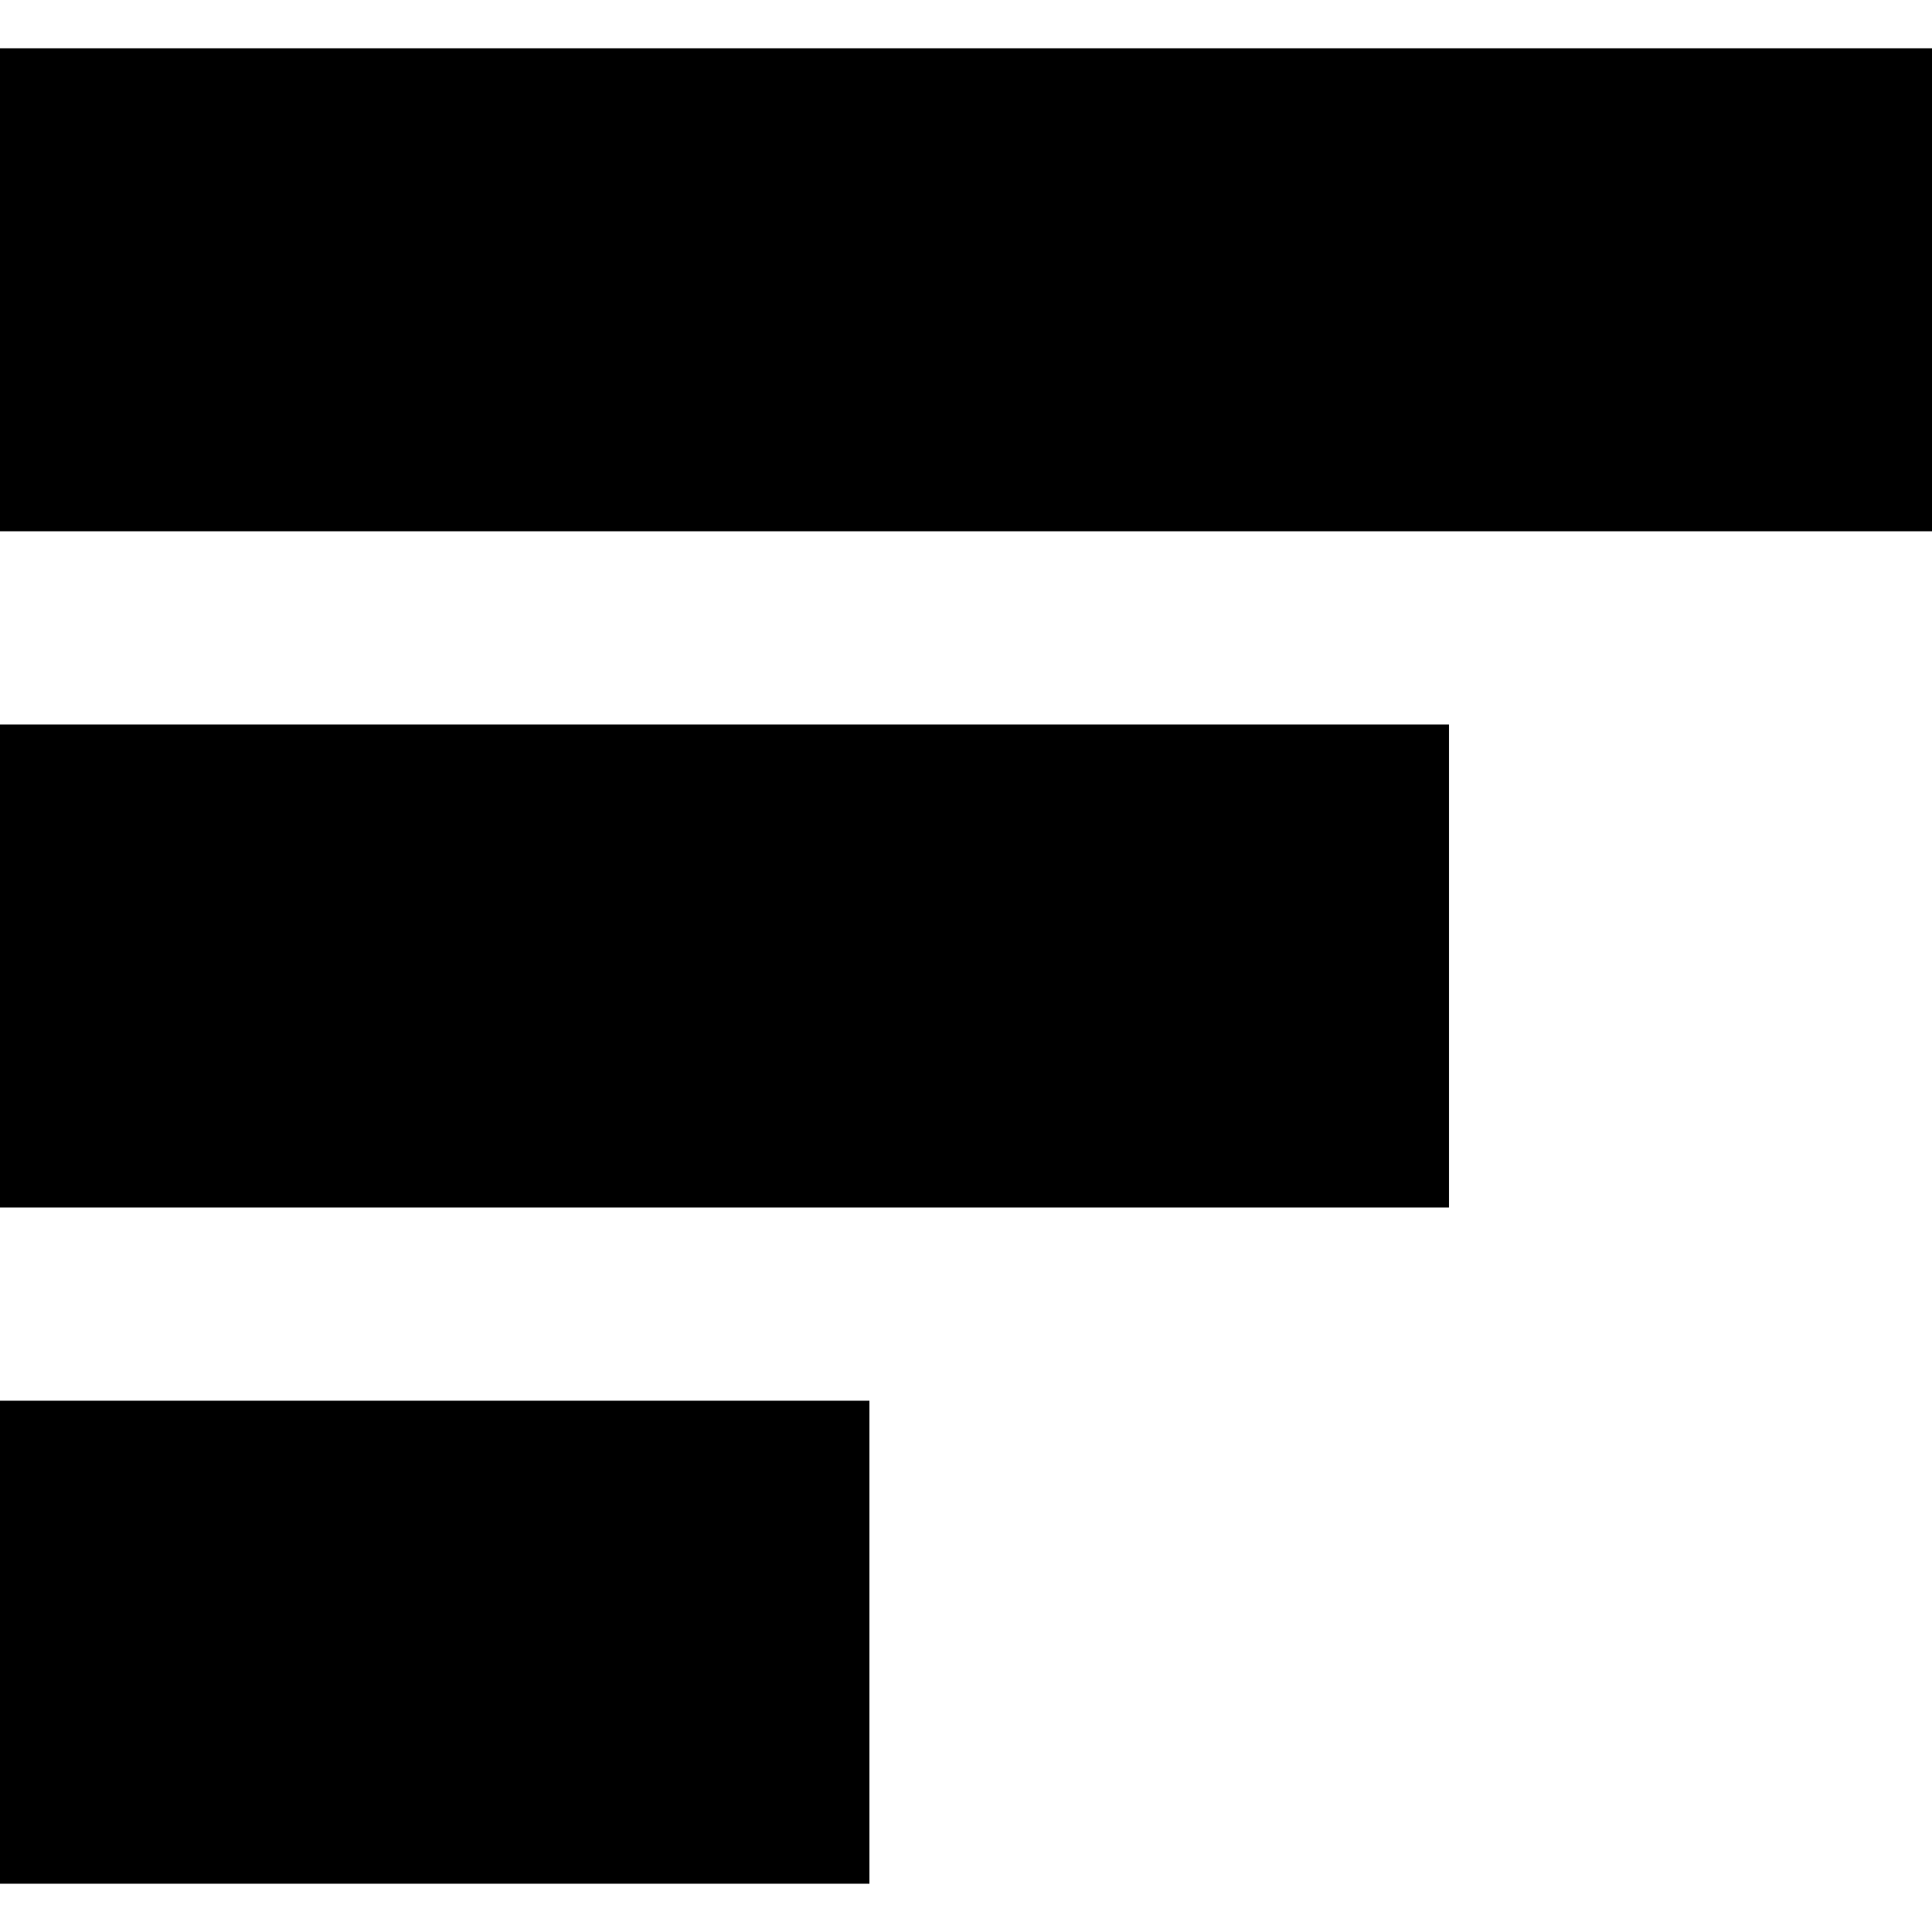
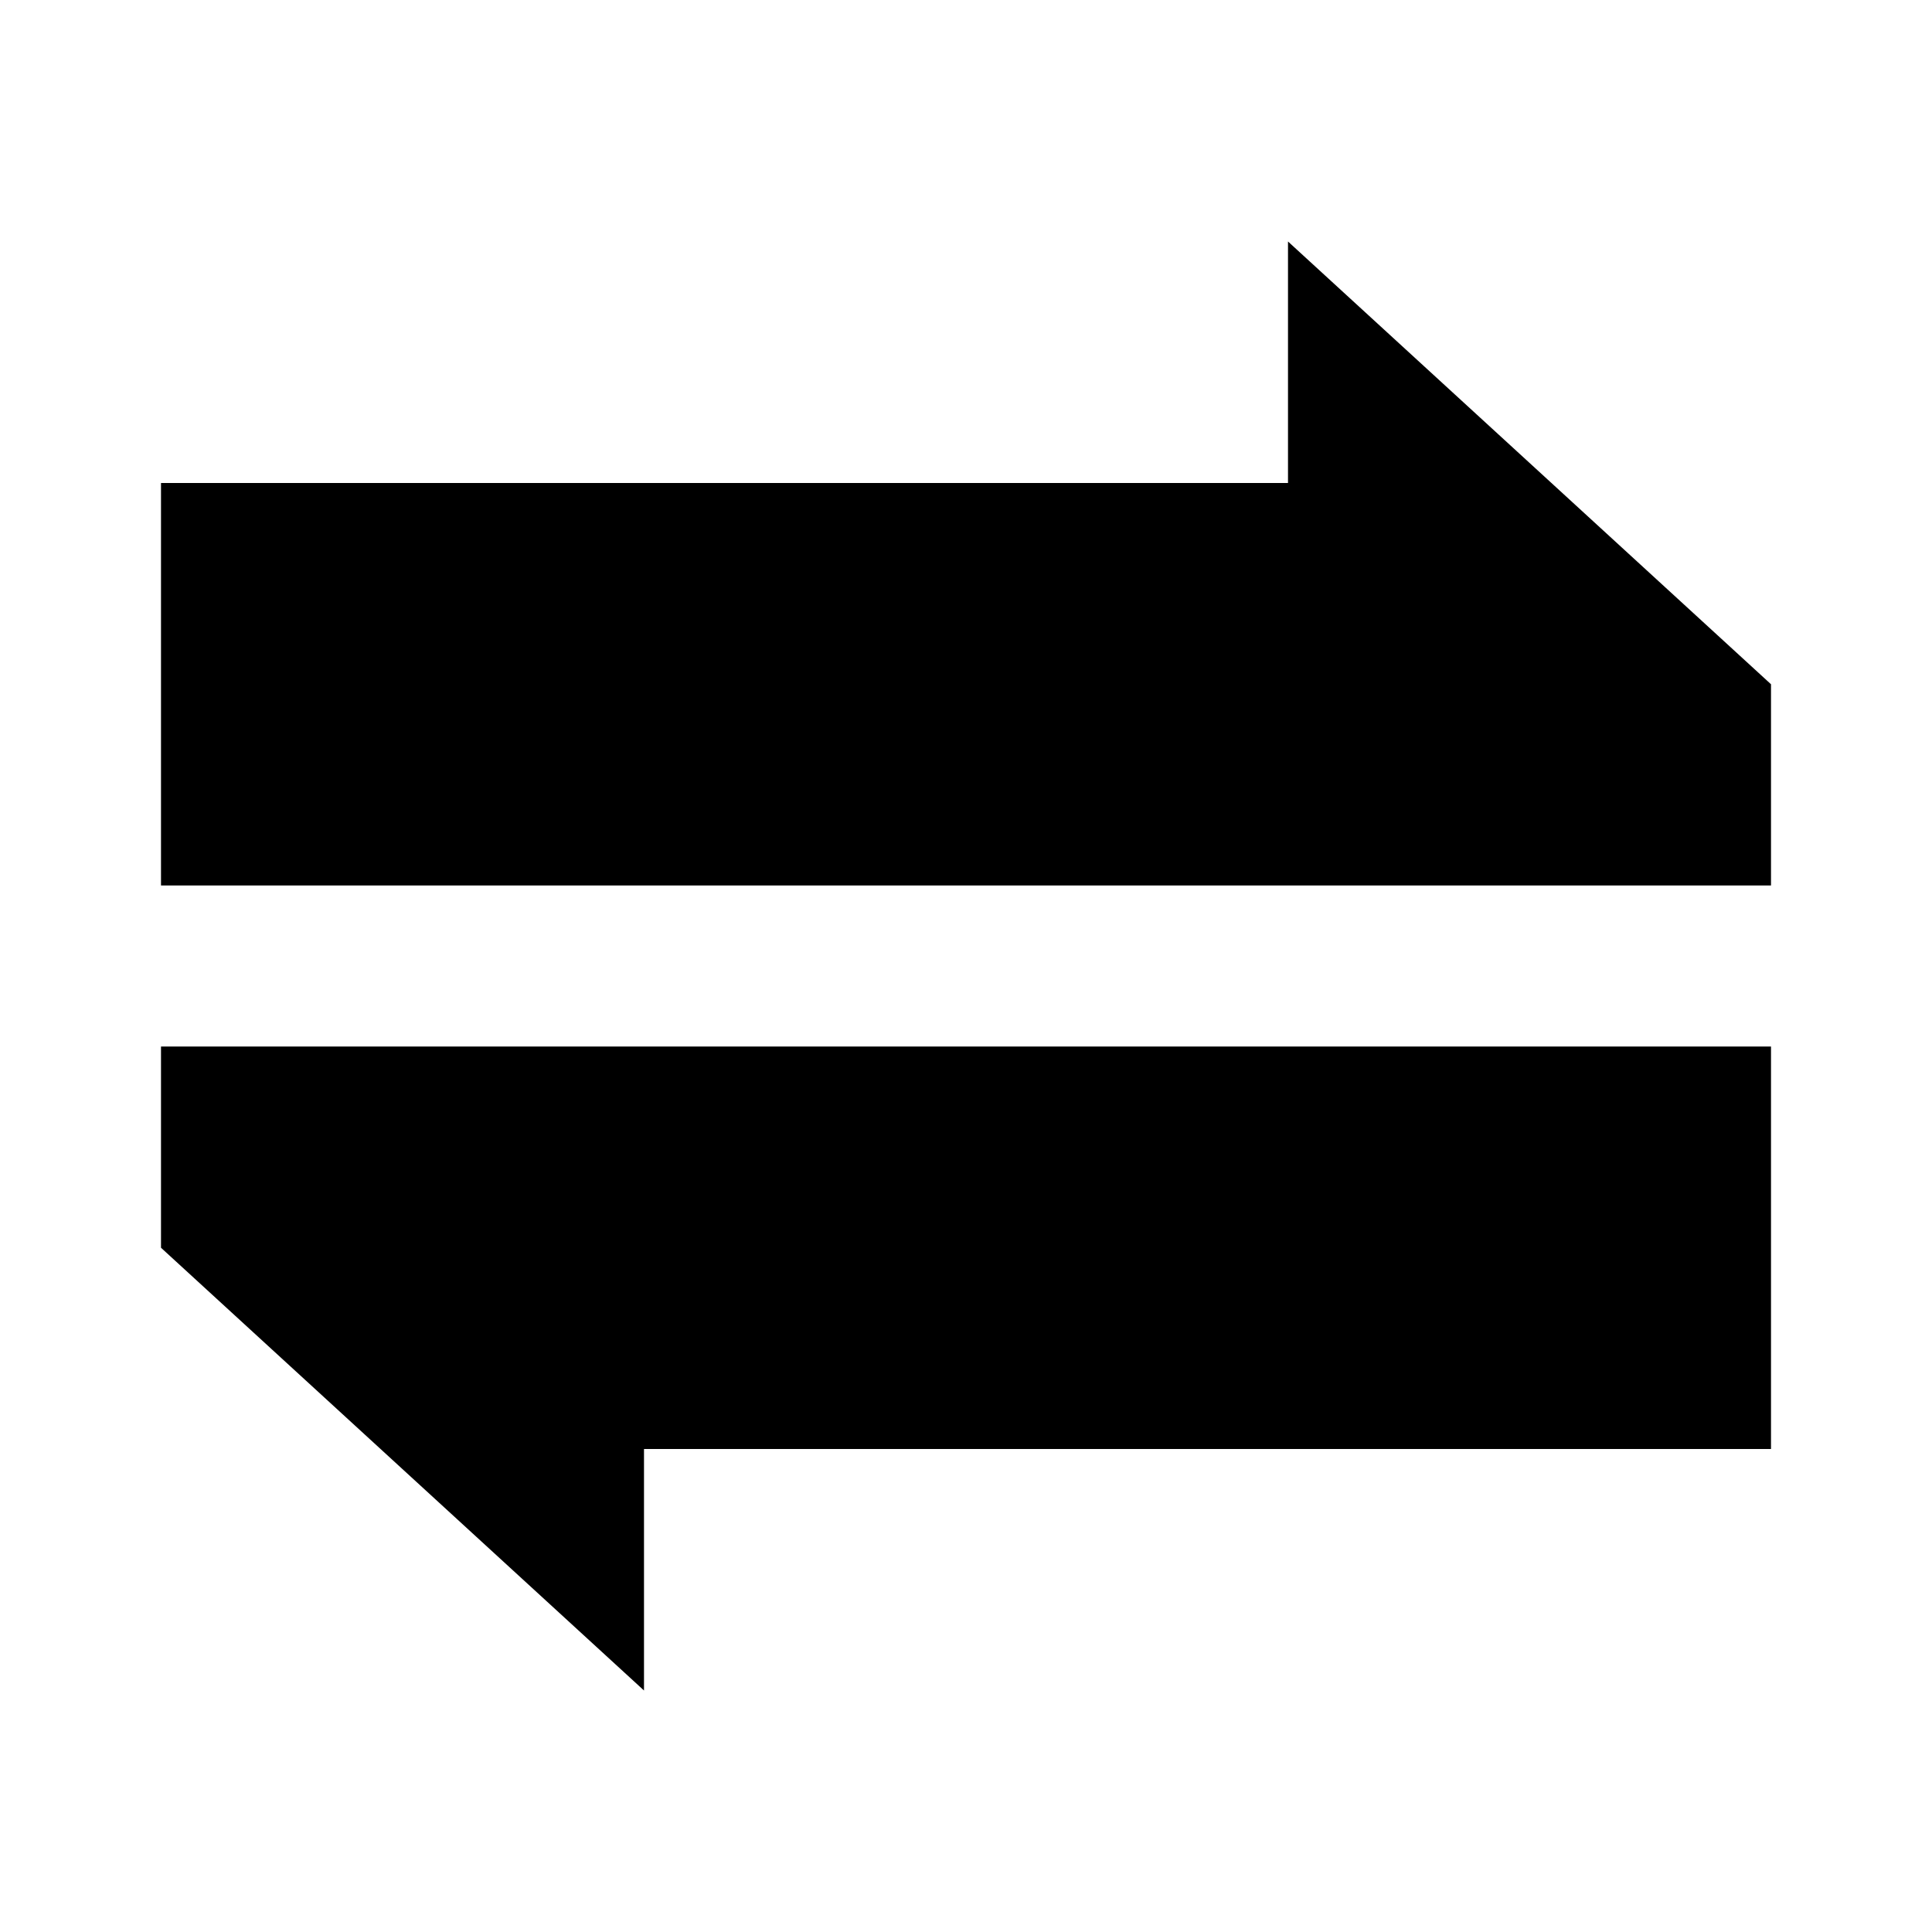
- <svg xmlns="http://www.w3.org/2000/svg" width="20" height="20" viewBox="0 0 20 20" fill="none">
-   <g id="Group 11242">
-     <path id="Rectangle 34039" d="M9 14.5L9 19.5L-2.18557e-07 19.5L0 14.5L9 14.5Z" fill="black" />
-     <path id="Rectangle 34040" d="M15 7.5L15 12.5L-2.18557e-07 12.5L0 7.5L15 7.5Z" fill="black" />
-     <path id="Rectangle 34041" d="M20 0.5L20 5.5L-2.18557e-07 5.5L0 0.5L20 0.5Z" fill="black" />
+ <svg xmlns="http://www.w3.org/2000/svg" width="24" height="24" viewBox="0 0 24 24" fill="none">
+   <g id="icons-24/transactions">
+     <path id="Rectangle 34041" d="M22 8.5L22 11L2 11L2 6L16 6L16 3L22 8.5Z" fill="black" />
+     <path id="Rectangle 34042" d="M22 13L22 18L8 18L8 21L2 15.5L2 13L22 13Z" fill="black" />
  </g>
</svg>
